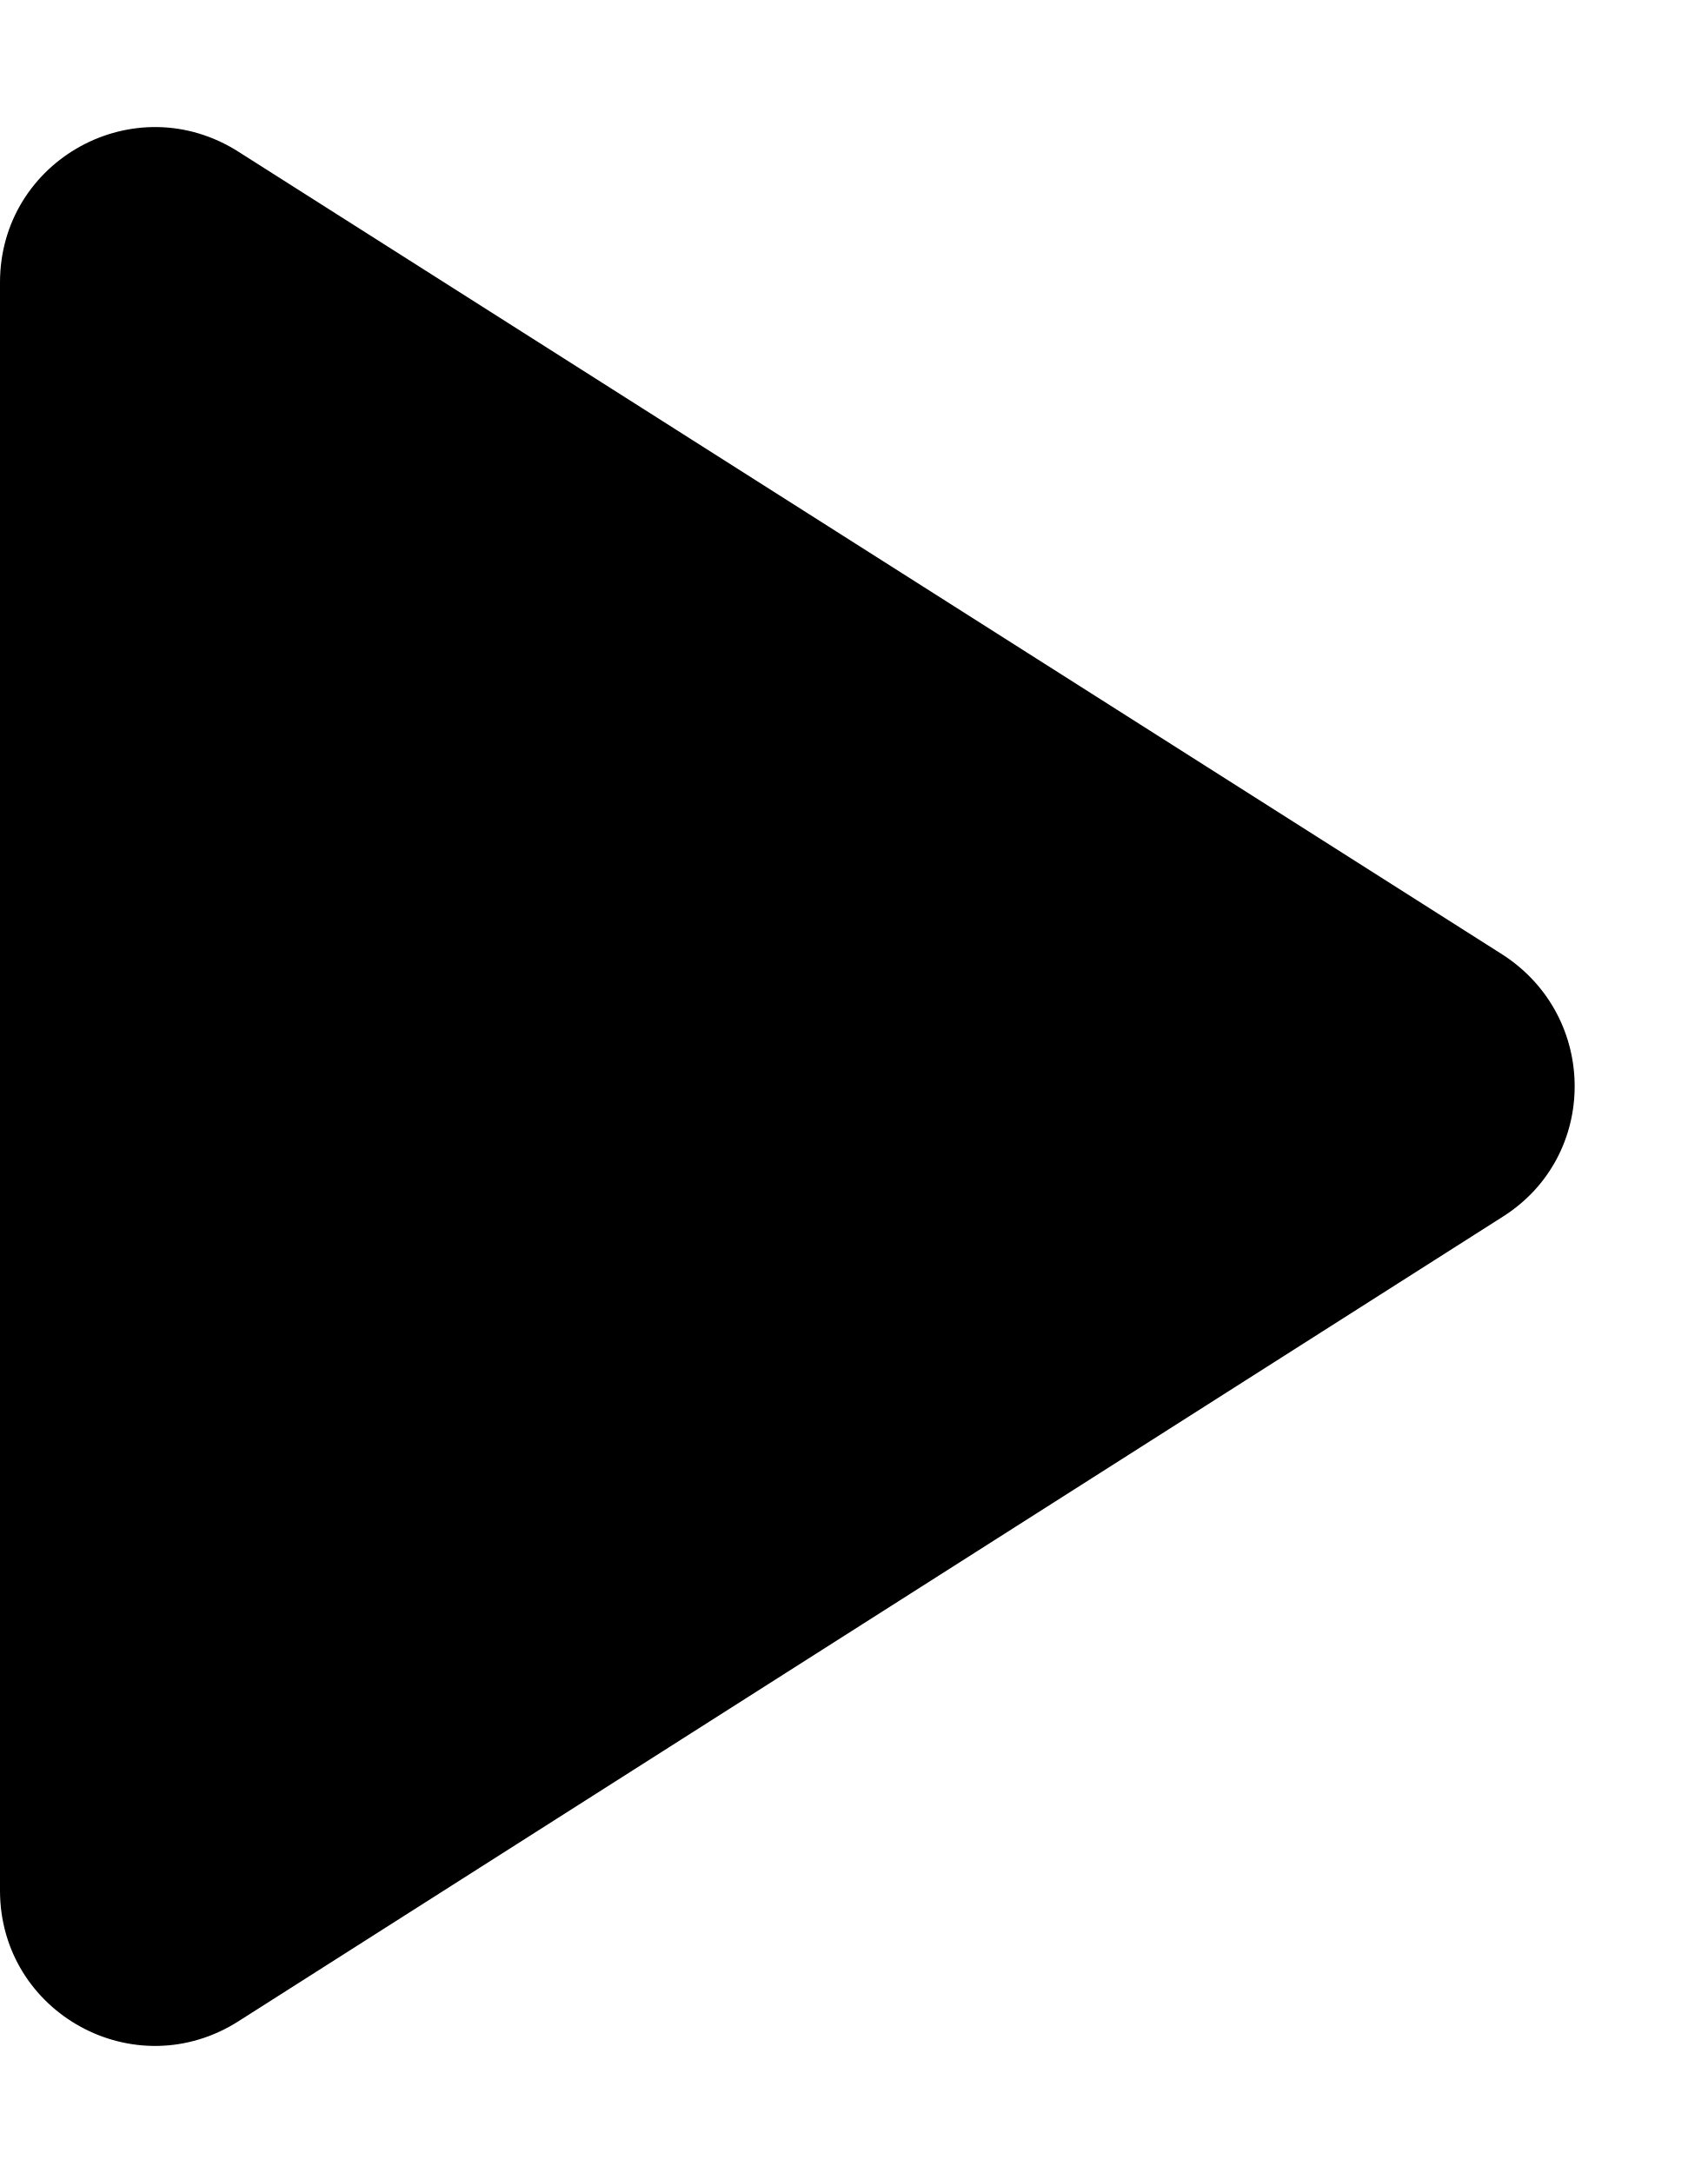
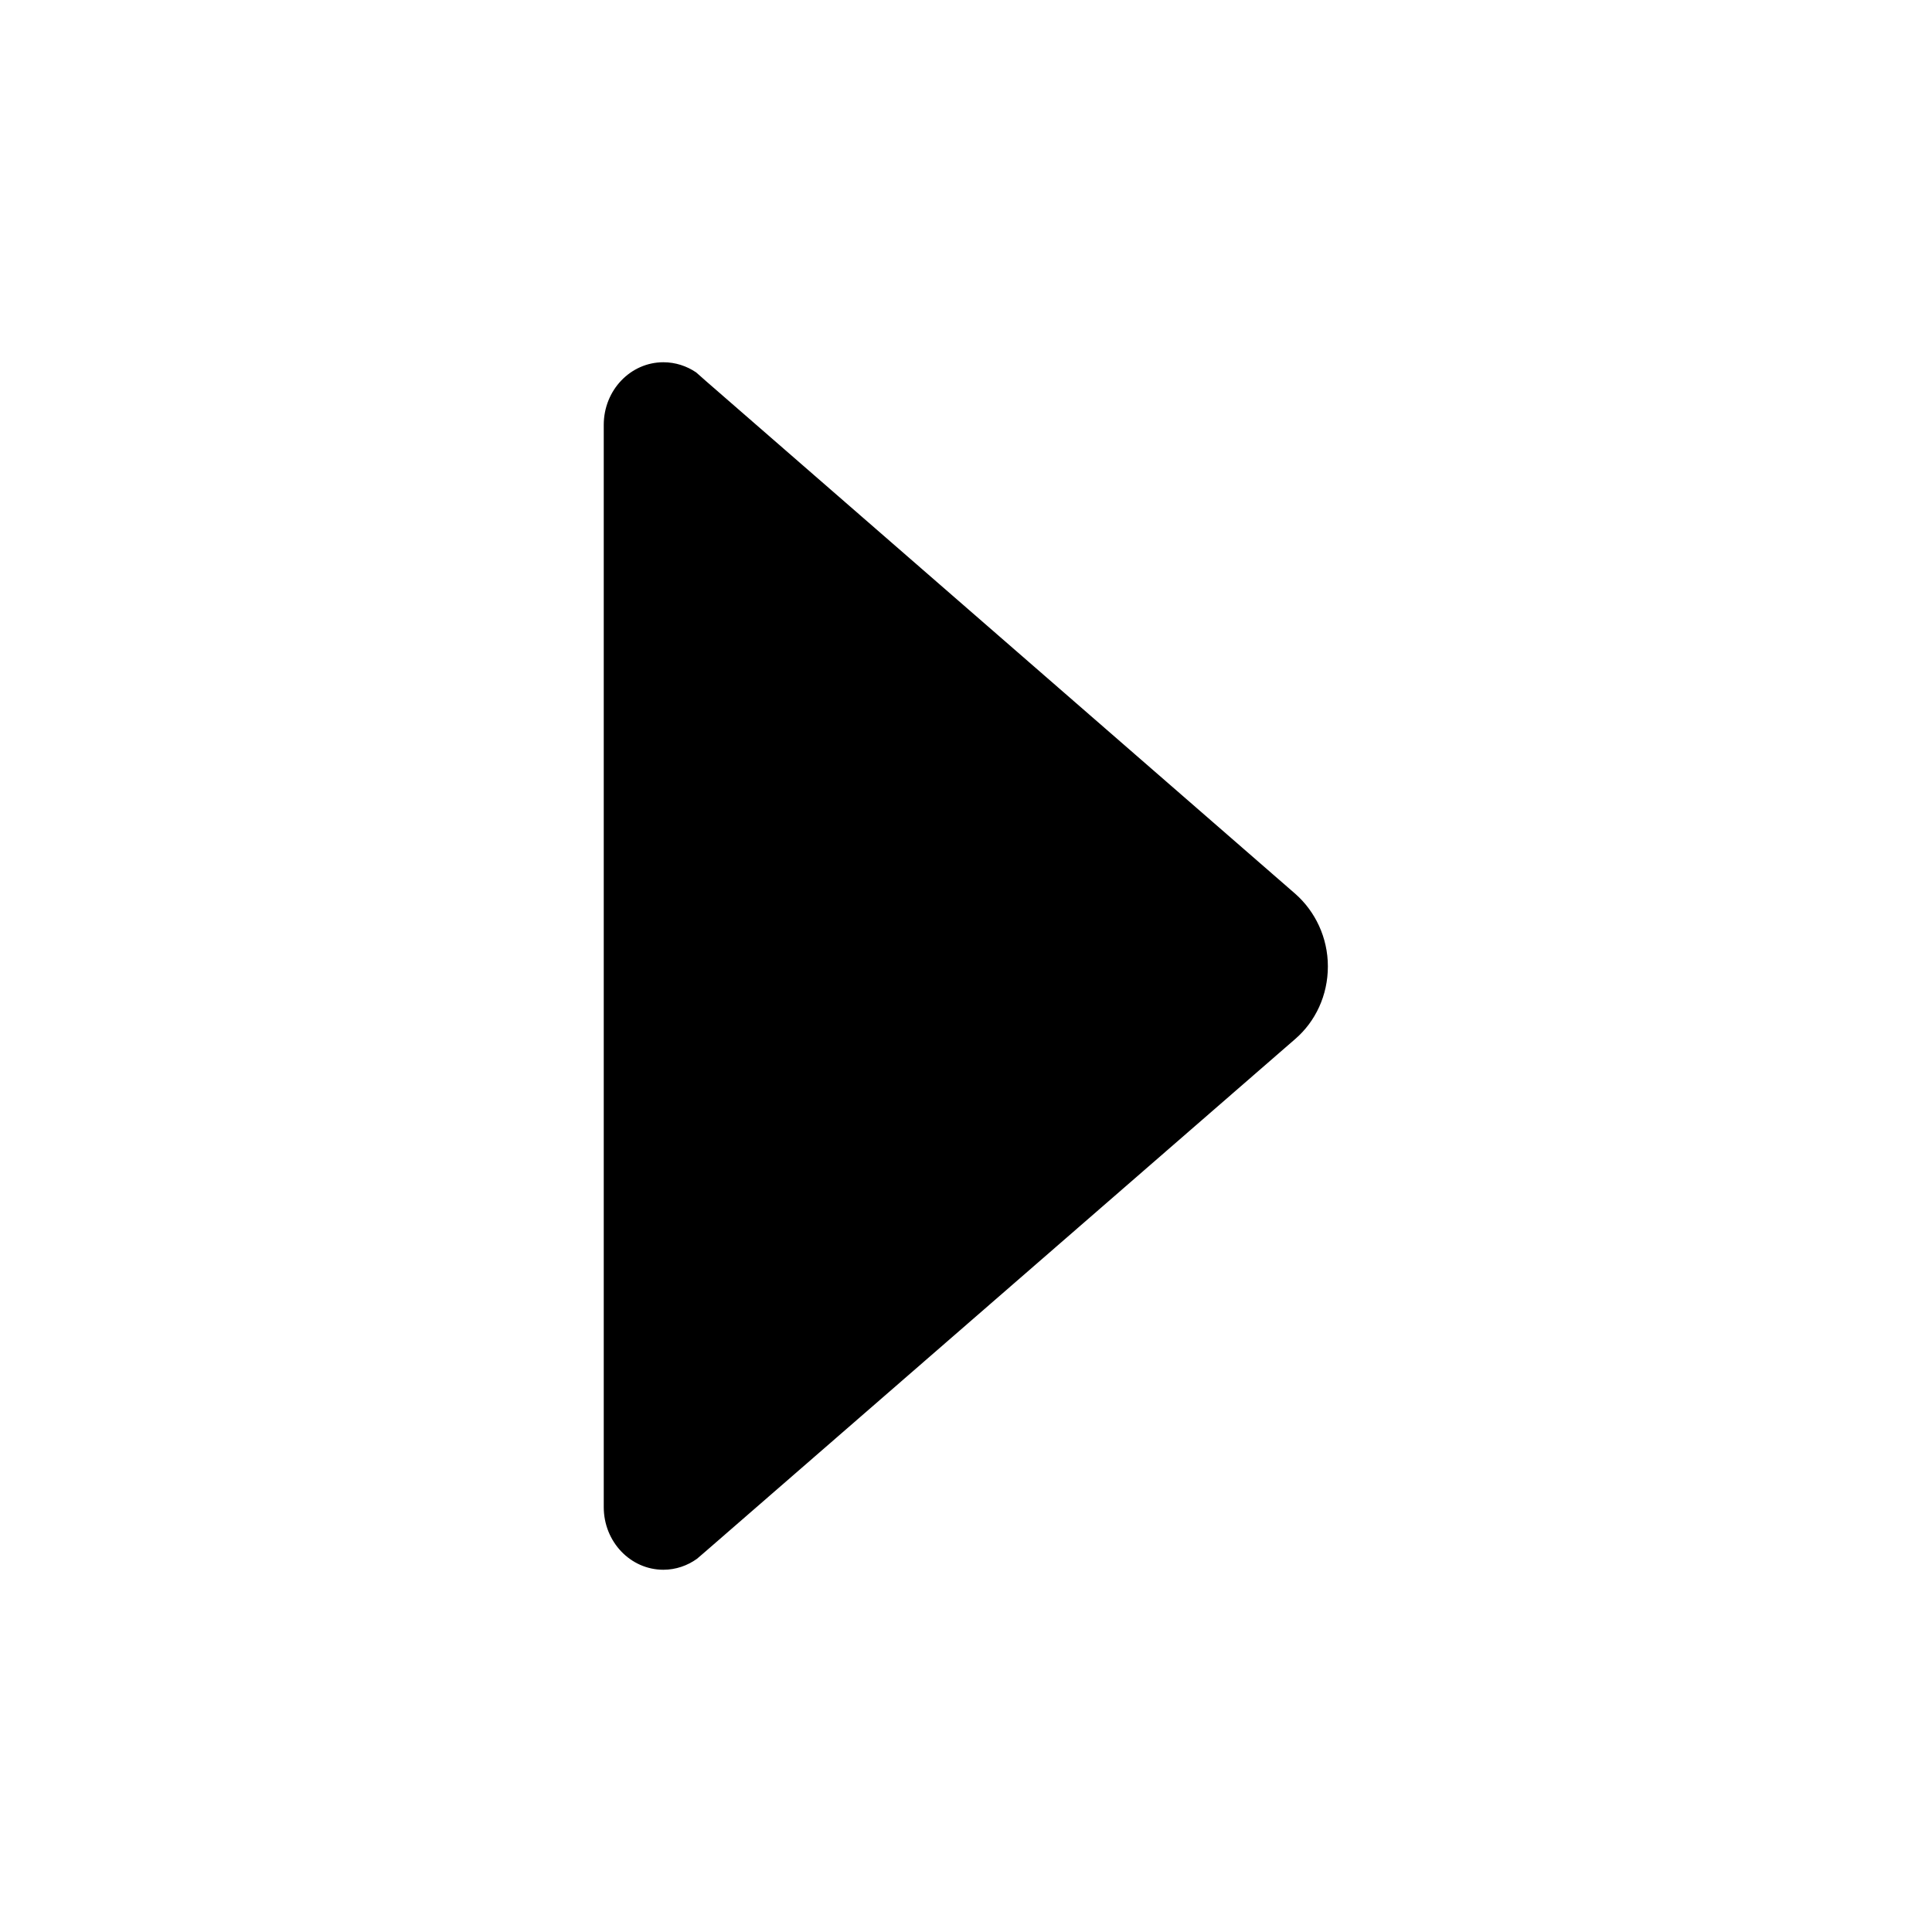
- <svg xmlns="http://www.w3.org/2000/svg" width="11px" height="14px" viewBox="0 0 11 14" version="1.1" fill="currentColor">
-   <g id="Icons" stroke="none" stroke-width="1" fill="none" fill-rule="evenodd">
-     <g id="Rounded" transform="translate(-753, -955)">
-       <g id="AV" transform="translate(100, 852)">
-         <g id="-Round-/-AV-/-play_arrow" transform="translate(646, 98)">
-           <g>
-             <rect id="Rectangle-Copy-50" x="0" y="0" width="24" height="24" />
-             <path d="M7,6.82 L7,17.18 C7,17.97 7.87,18.45 8.54,18.02 L16.68,12.84 C17.3,12.45 17.3,11.55 16.68,11.15 L8.54,5.98 C7.87,5.55 7,6.03 7,6.82 Z" id="🔹Icon-Color" fill="currentColor" />
-           </g>
-         </g>
-       </g>
-     </g>
-   </g>
+ <svg xmlns="http://www.w3.org/2000/svg" id="Layer_1" style="enable-background:new 0 0 512 512;" version="1.1" viewBox="0 0 512 512" xml:space="preserve">
+   <path d="M184.7,413.1l2.1-1.8l156.5-136c5.3-4.6,8.6-11.5,8.6-19.2c0-7.7-3.4-14.6-8.6-19.2L187.1,101l-2.6-2.3  C182,97,179,96,175.8,96c-8.7,0-15.8,7.4-15.8,16.6h0v286.8h0c0,9.2,7.1,16.6,15.8,16.6C179.1,416,182.2,414.9,184.7,413.1z" />
</svg>
